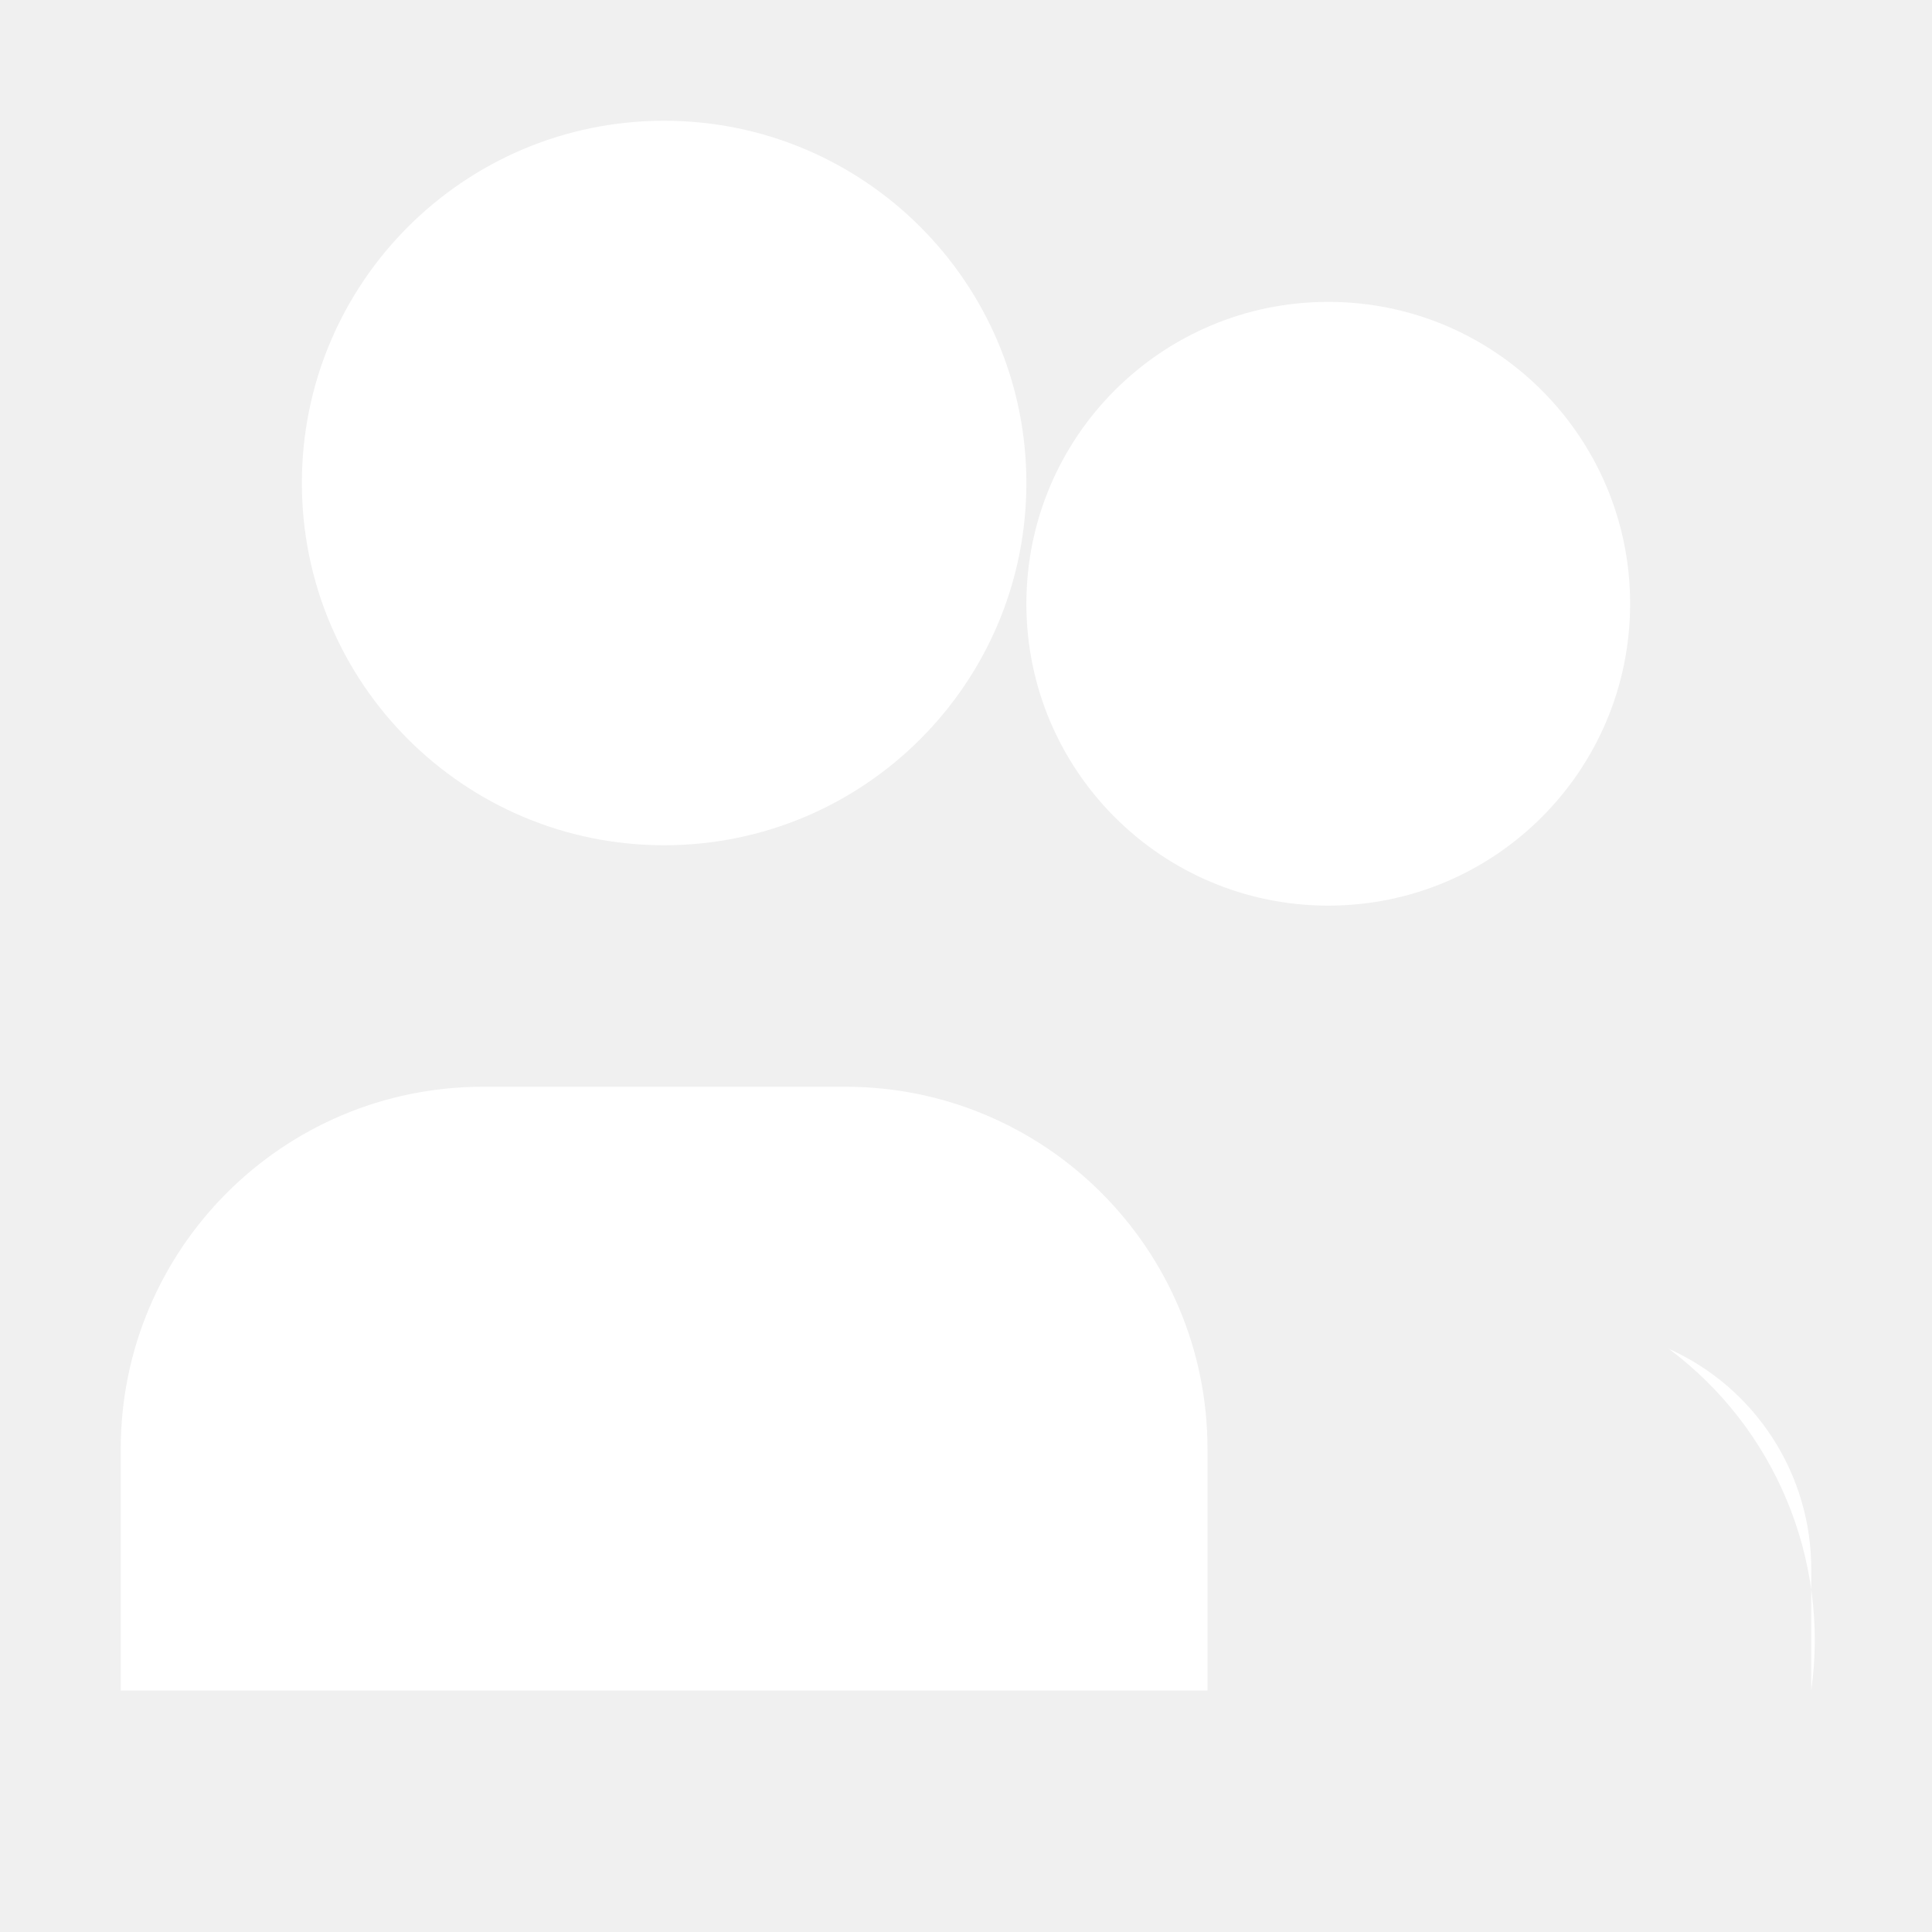
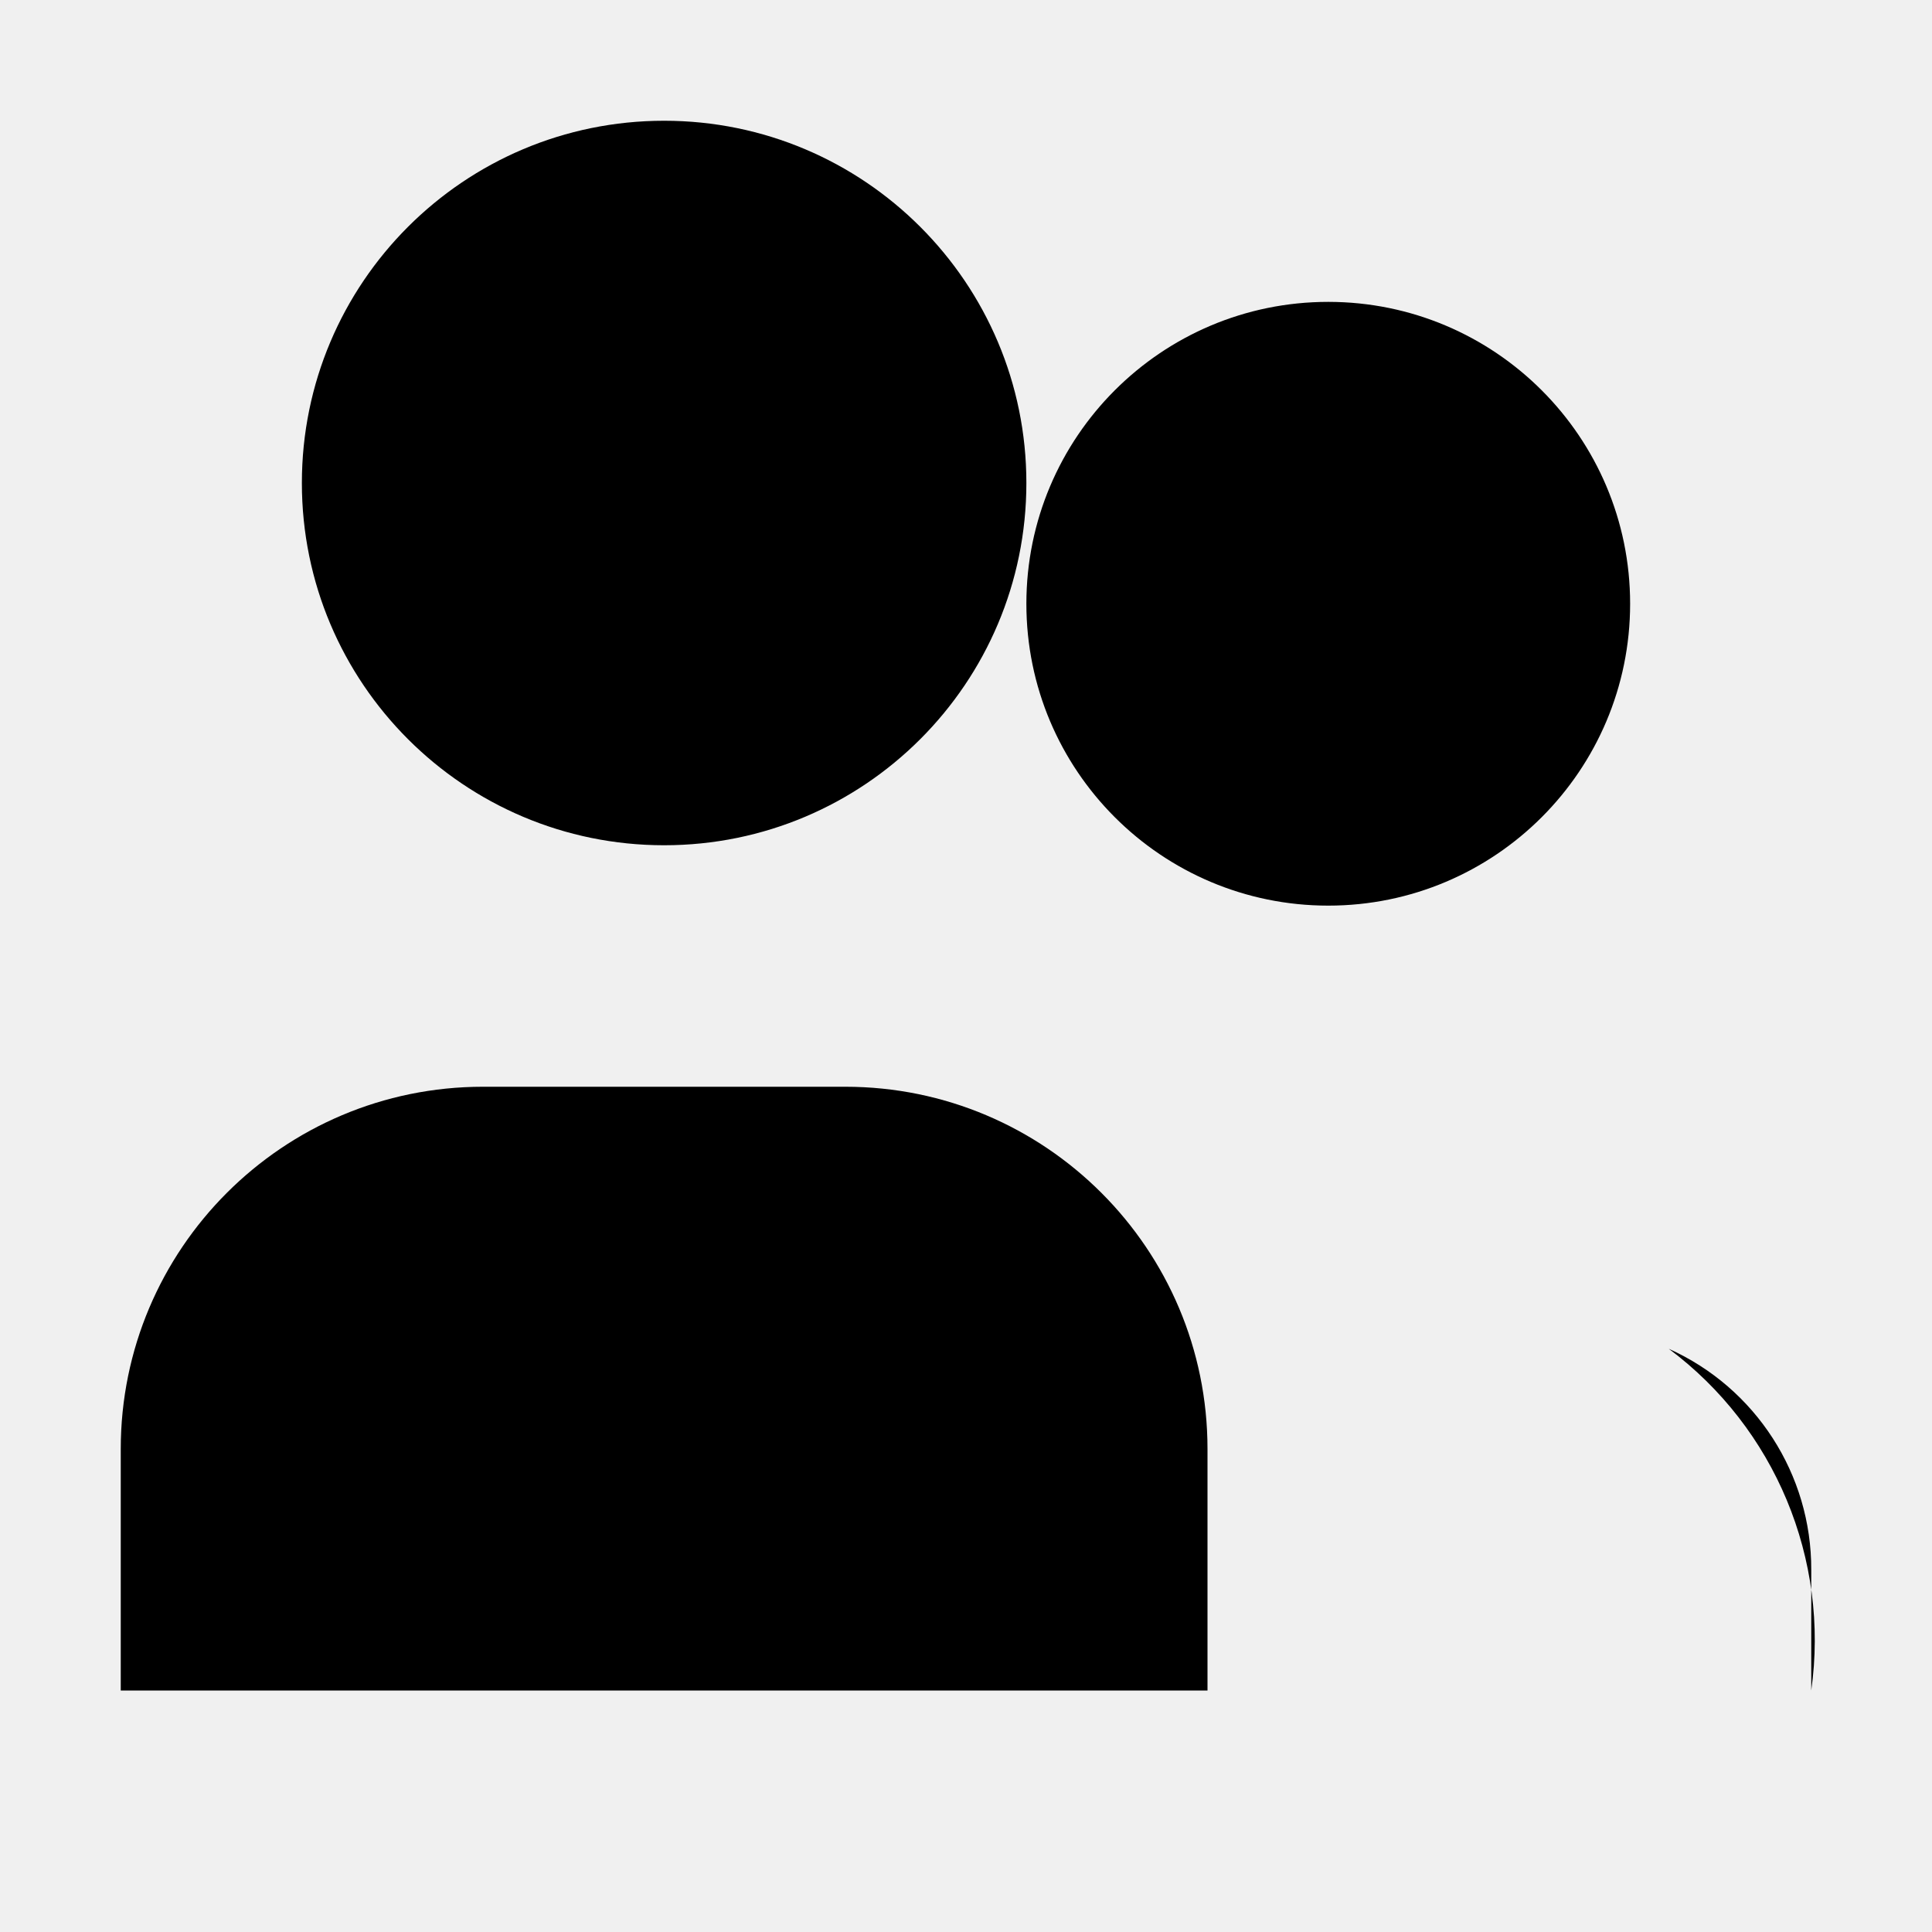
<svg xmlns="http://www.w3.org/2000/svg" width="16" height="16" viewBox="0 0 16 16" fill="none">
-   <path d="M5.5 7A3 3 0 1 0 5.5 1a3 3 0 0 0 0 6ZM1 12v2h9v-2a3 3 0 0 0-3-3H4a3 3 0 0 0-3 3Zm10-4.5a2.5 2.5 0 1 0 0-5 2.5 2.5 0 0 0 0 5ZM15 14v-1a2 2 0 0 0-1.18-1.83A3.01 3.01 0 0 1 15 14Z" fill="#ffffff" />
+   <path d="M5.5 7A3 3 0 1 0 5.5 1a3 3 0 0 0 0 6ZM1 12v2h9v-2a3 3 0 0 0-3-3H4a3 3 0 0 0-3 3Zm10-4.5a2.5 2.5 0 1 0 0-5 2.5 2.5 0 0 0 0 5ZM15 14v-1a2 2 0 0 0-1.18-1.83A3.01 3.01 0 0 1 15 14Z" fill="currentColor" />
</svg>
